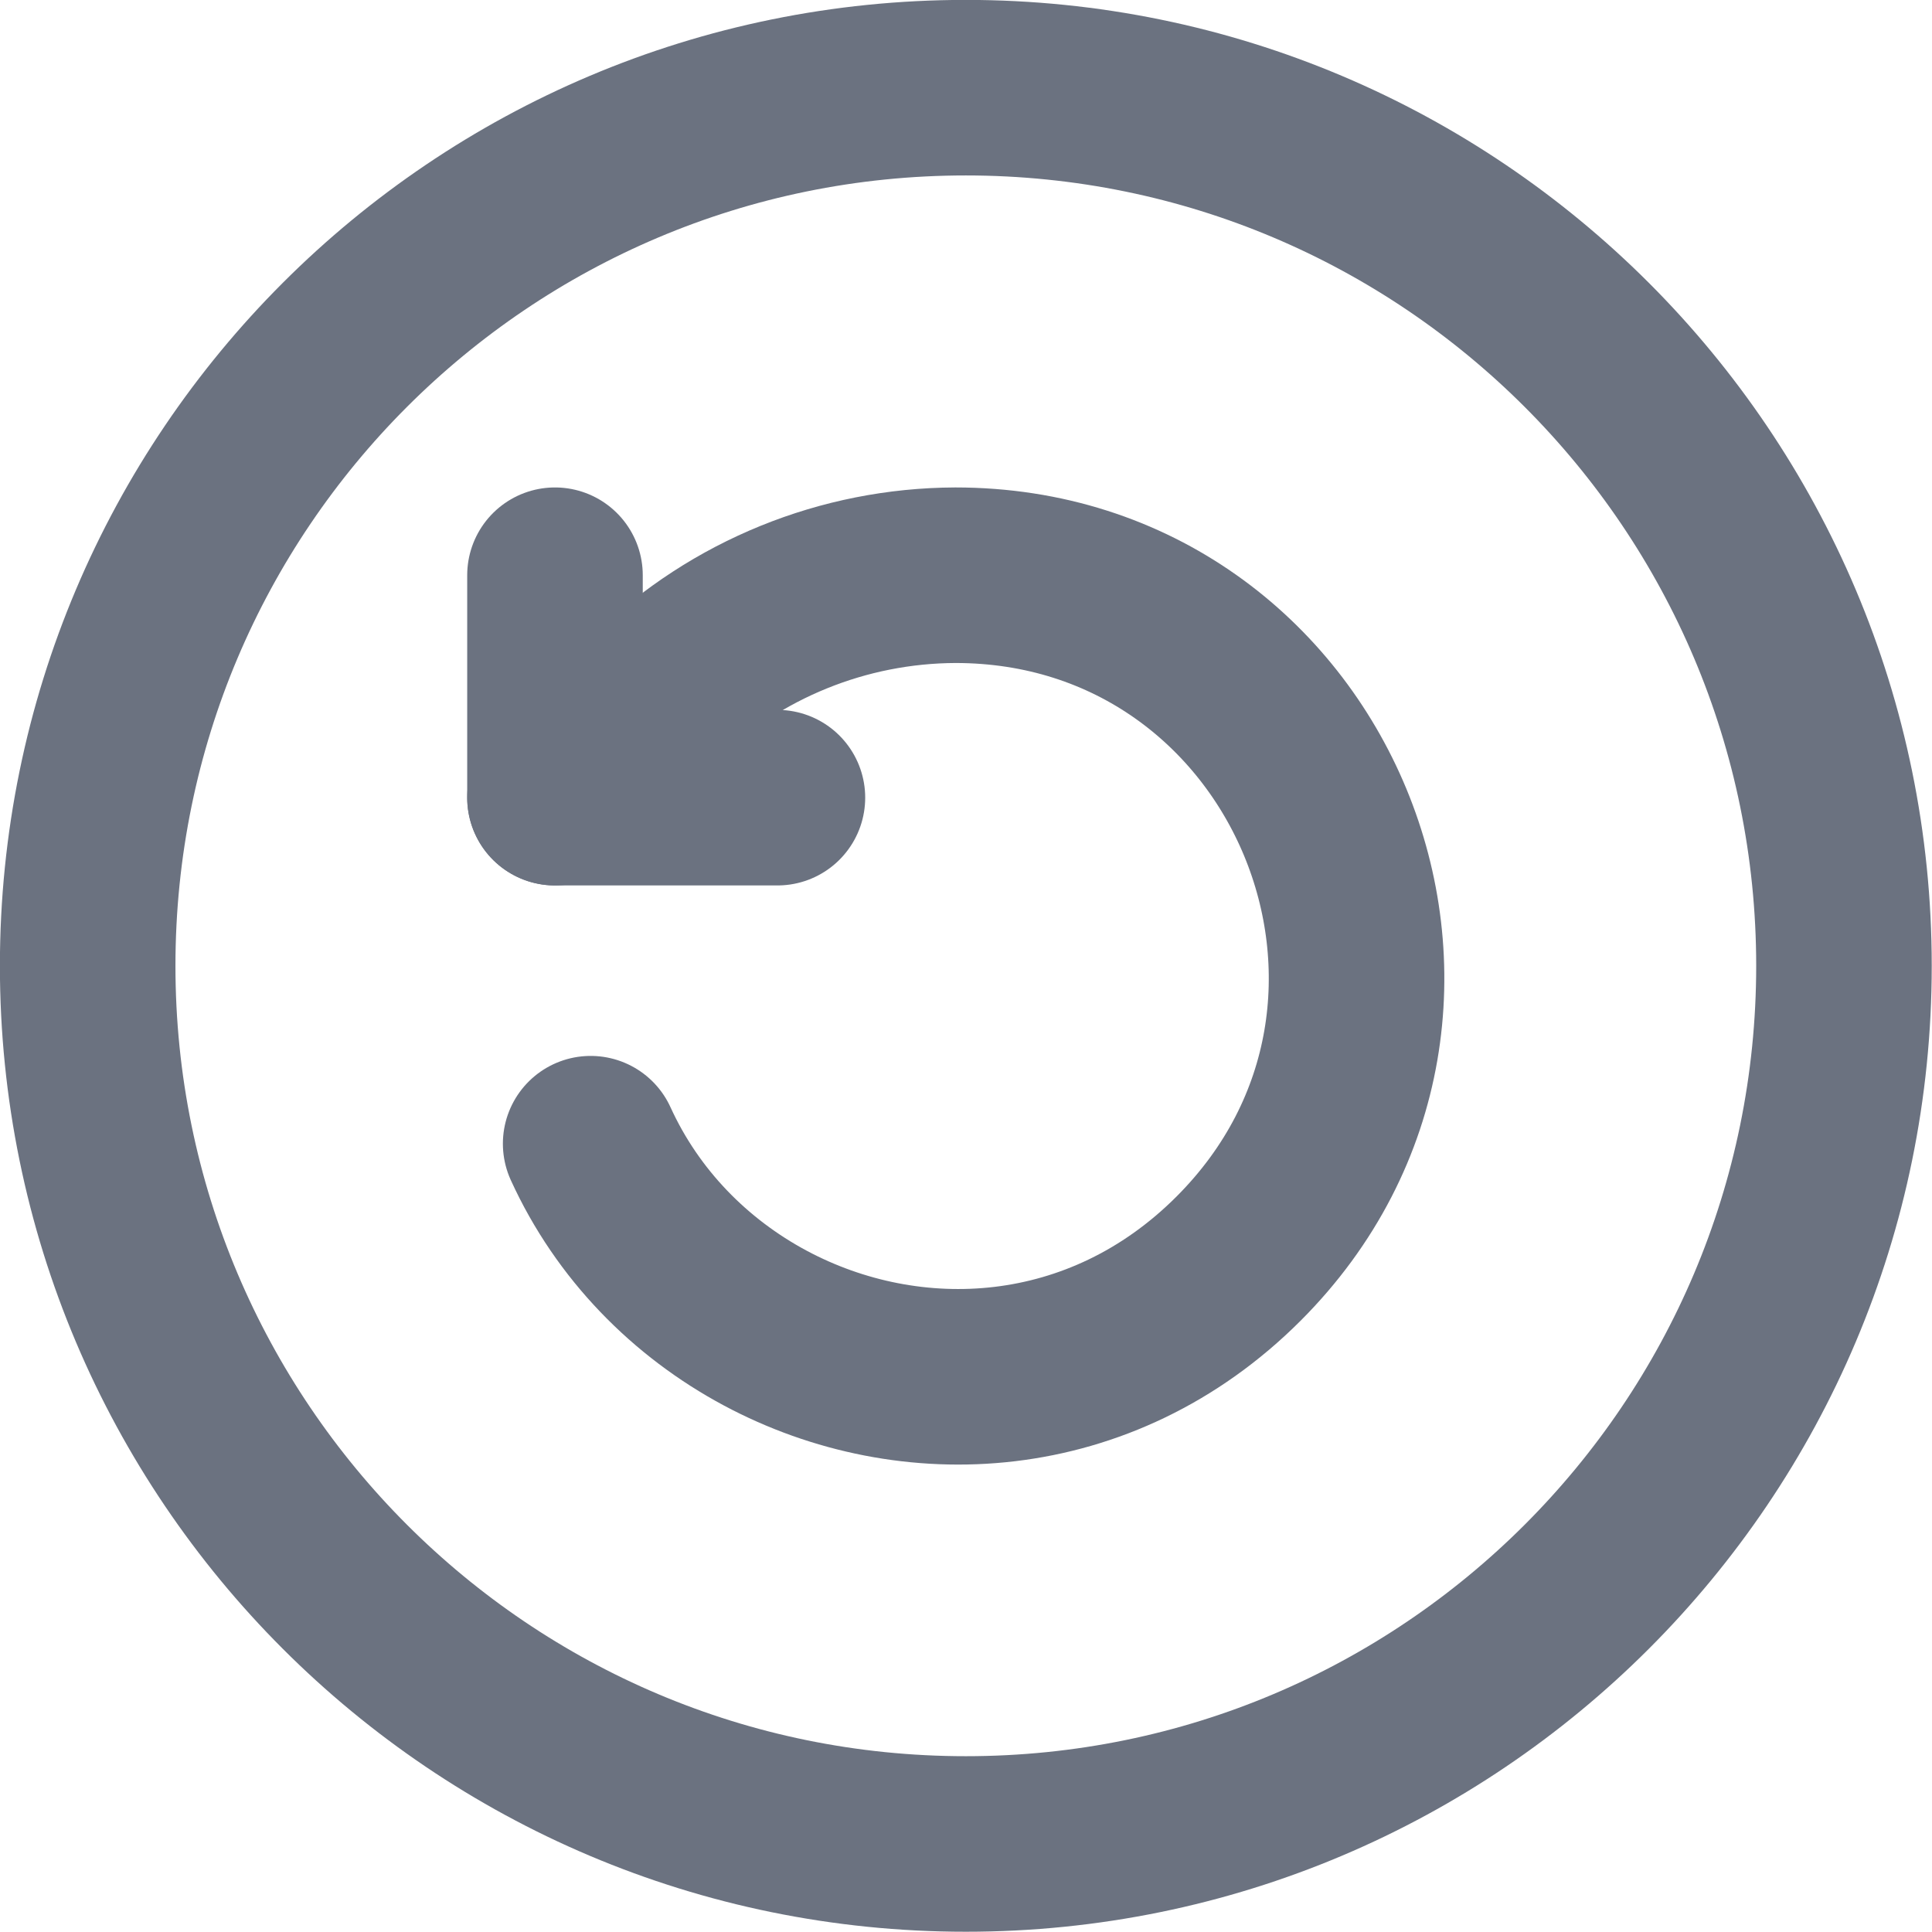
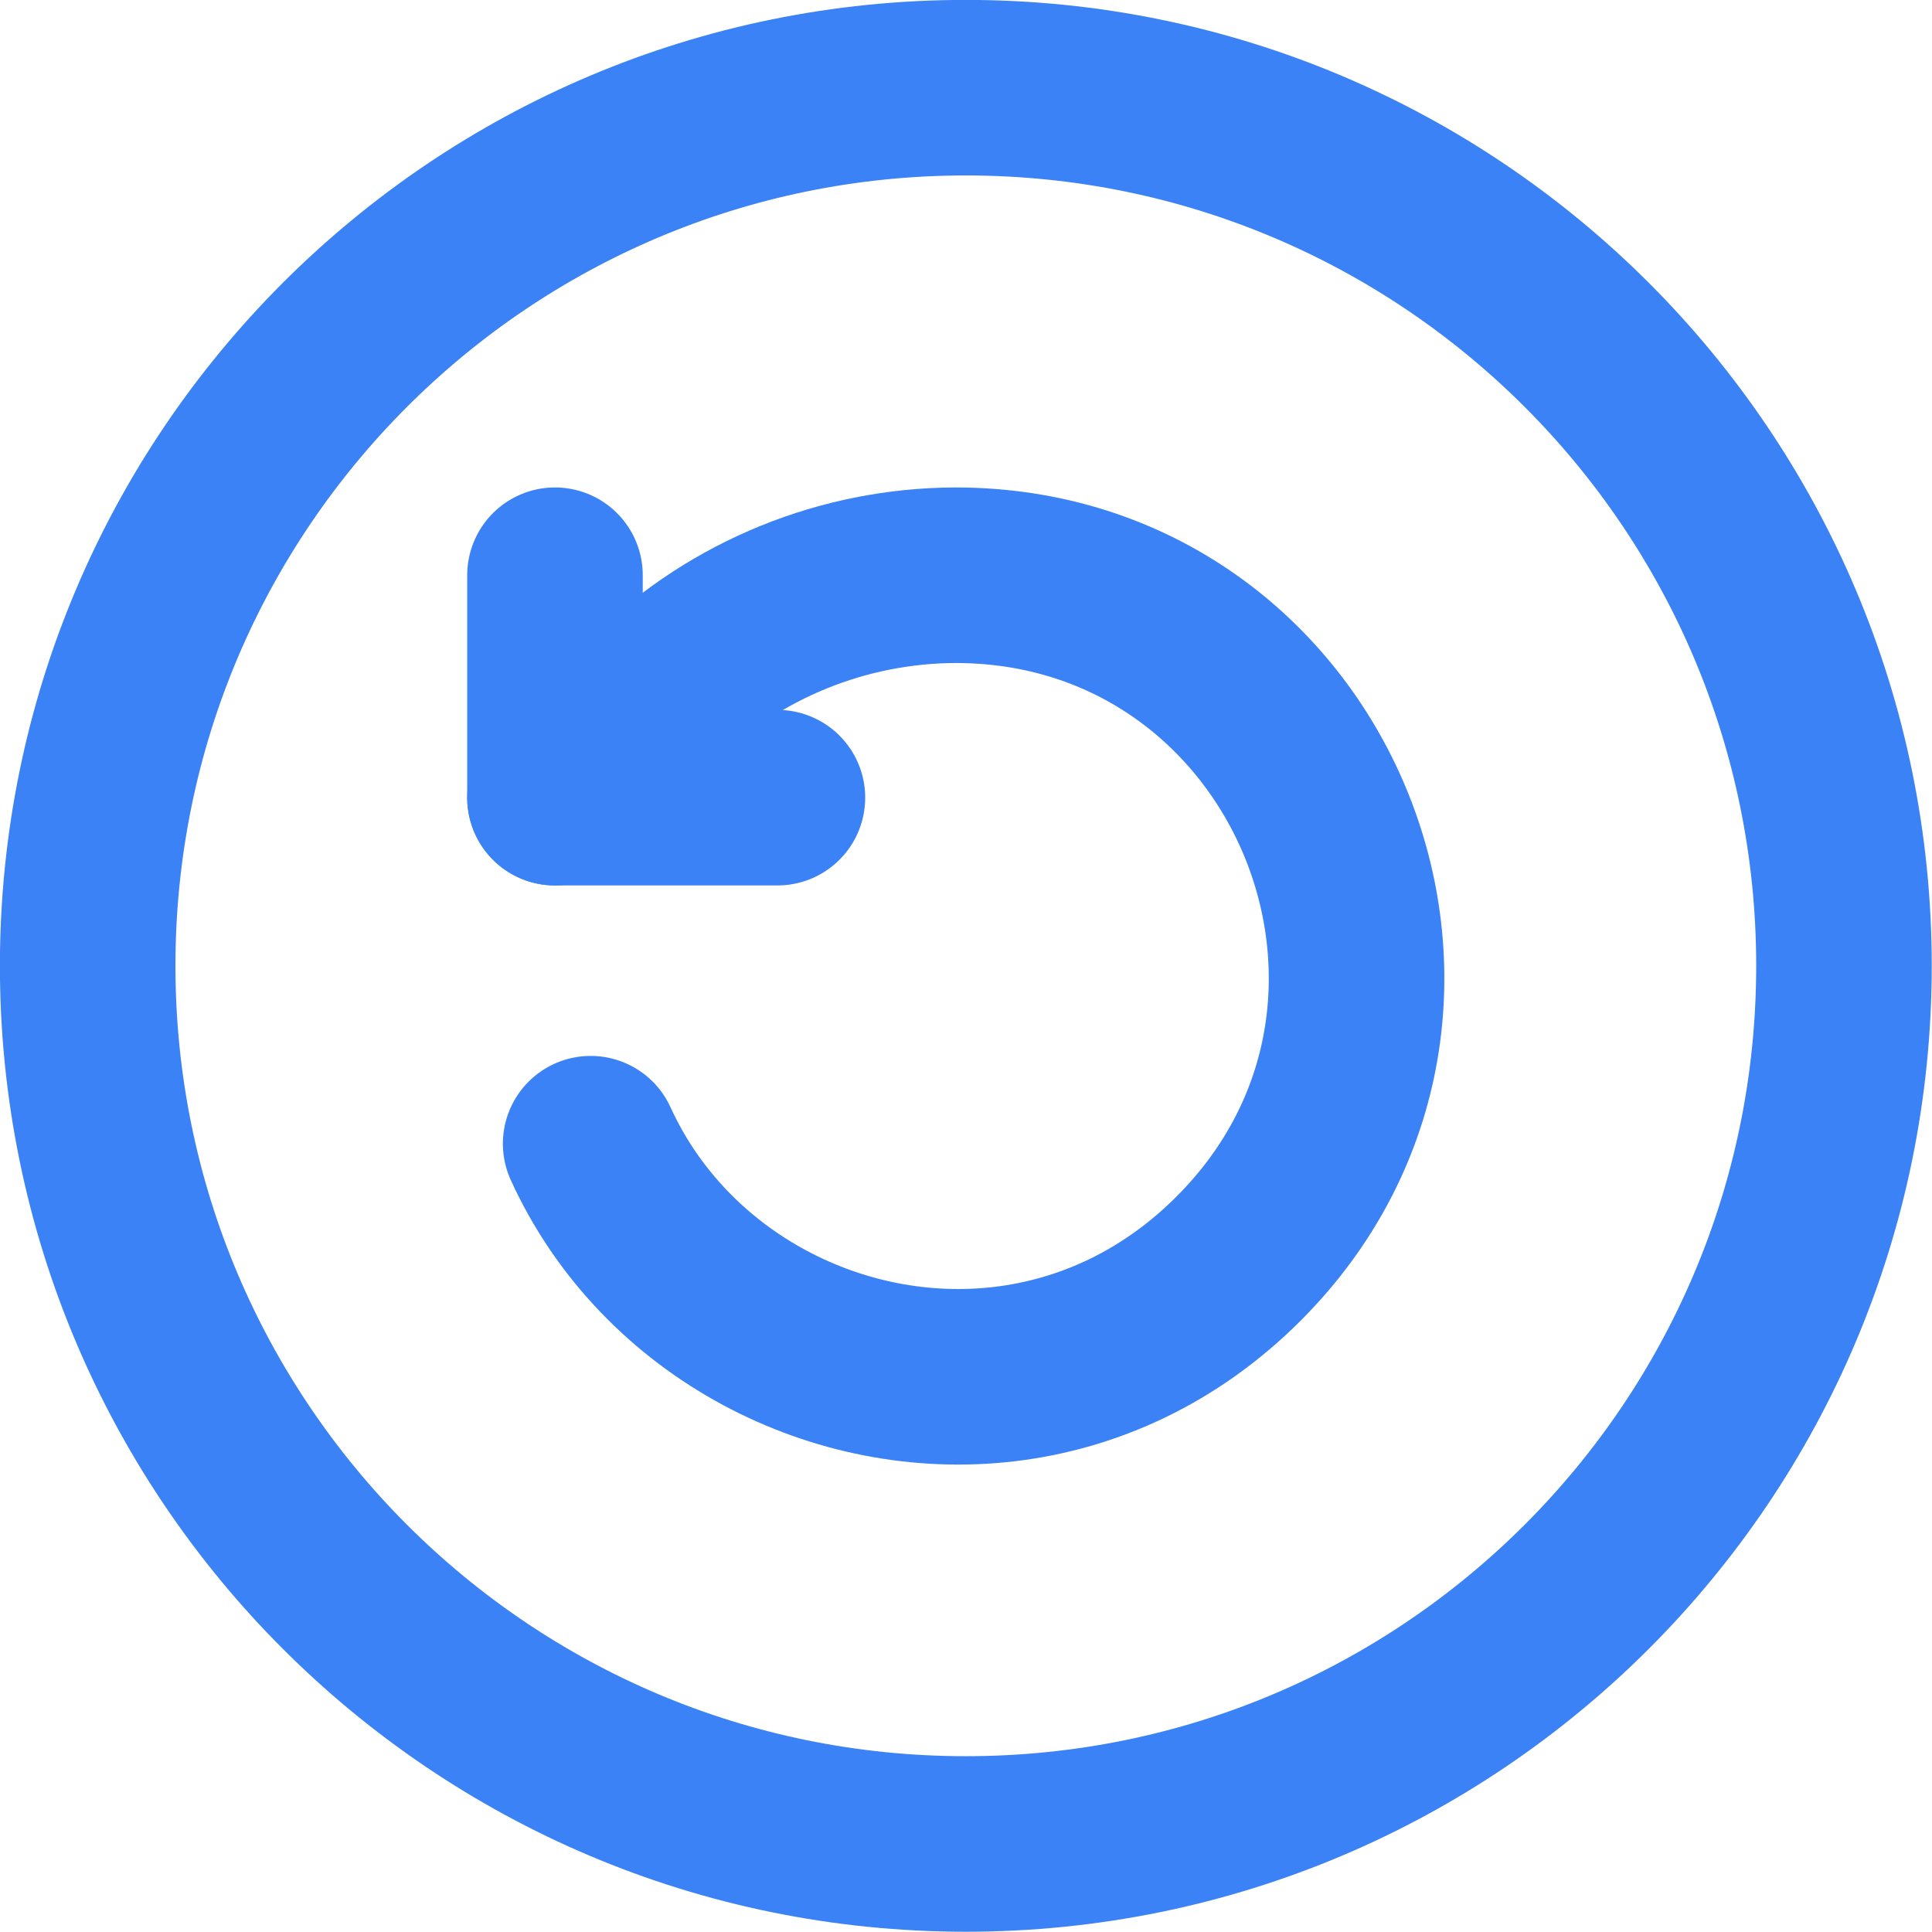
<svg xmlns="http://www.w3.org/2000/svg" xml:space="preserve" id="svg1" width="25" height="25" version="1.1" viewBox="0 0 5.821 5.821">
  <g id="layer1" transform="translate(-107.069 -148.459)">
    <g id="g3">
-       <g id="g1" style="fill:none;stroke:#6b7280;stroke-width:1.999;stroke-linecap:round;stroke-linejoin:round;stroke-dasharray:none" transform="translate(106.804 148.194)scale(.26458)">
+       <g id="g1" style="fill:none;stroke:#3b82f6;stroke-width:1.999;stroke-linecap:round;stroke-linejoin:round;stroke-dasharray:none" transform="translate(106.804 148.194)scale(.26458)">
        <circle id="circle2" cx="12" cy="12" r="10" style="stroke-width:1.999;stroke-dasharray:none" />
      </g>
-       <g id="g2" style="fill:none;stroke:#6b7280;stroke-width:3.946;stroke-linecap:round;stroke-linejoin:round;stroke-dasharray:none" transform="translate(108.339 149.79)scale(.13404)">
+       <g id="g2" style="fill:none;stroke:#3b82f6;stroke-width:3.946;stroke-linecap:round;stroke-linejoin:round;stroke-dasharray:none" transform="translate(108.339 149.79)scale(.13404)">
        <path id="path1-6" d="M3.802 15.778c.83 1.82 2.24 3.243 3.925 4.145 3.26 1.744 7.546 1.531 10.637-1.56C24.033 12.695 20.019 3 12 3a9.75 9.75 0 0 0-6.74 2.74L3 8" style="stroke-width:3.946;stroke-dasharray:none" />
        <path id="path2-9" d="M3 3v5h5" style="stroke-width:3.946;stroke-dasharray:none" />
      </g>
    </g>
  </g>
</svg>
